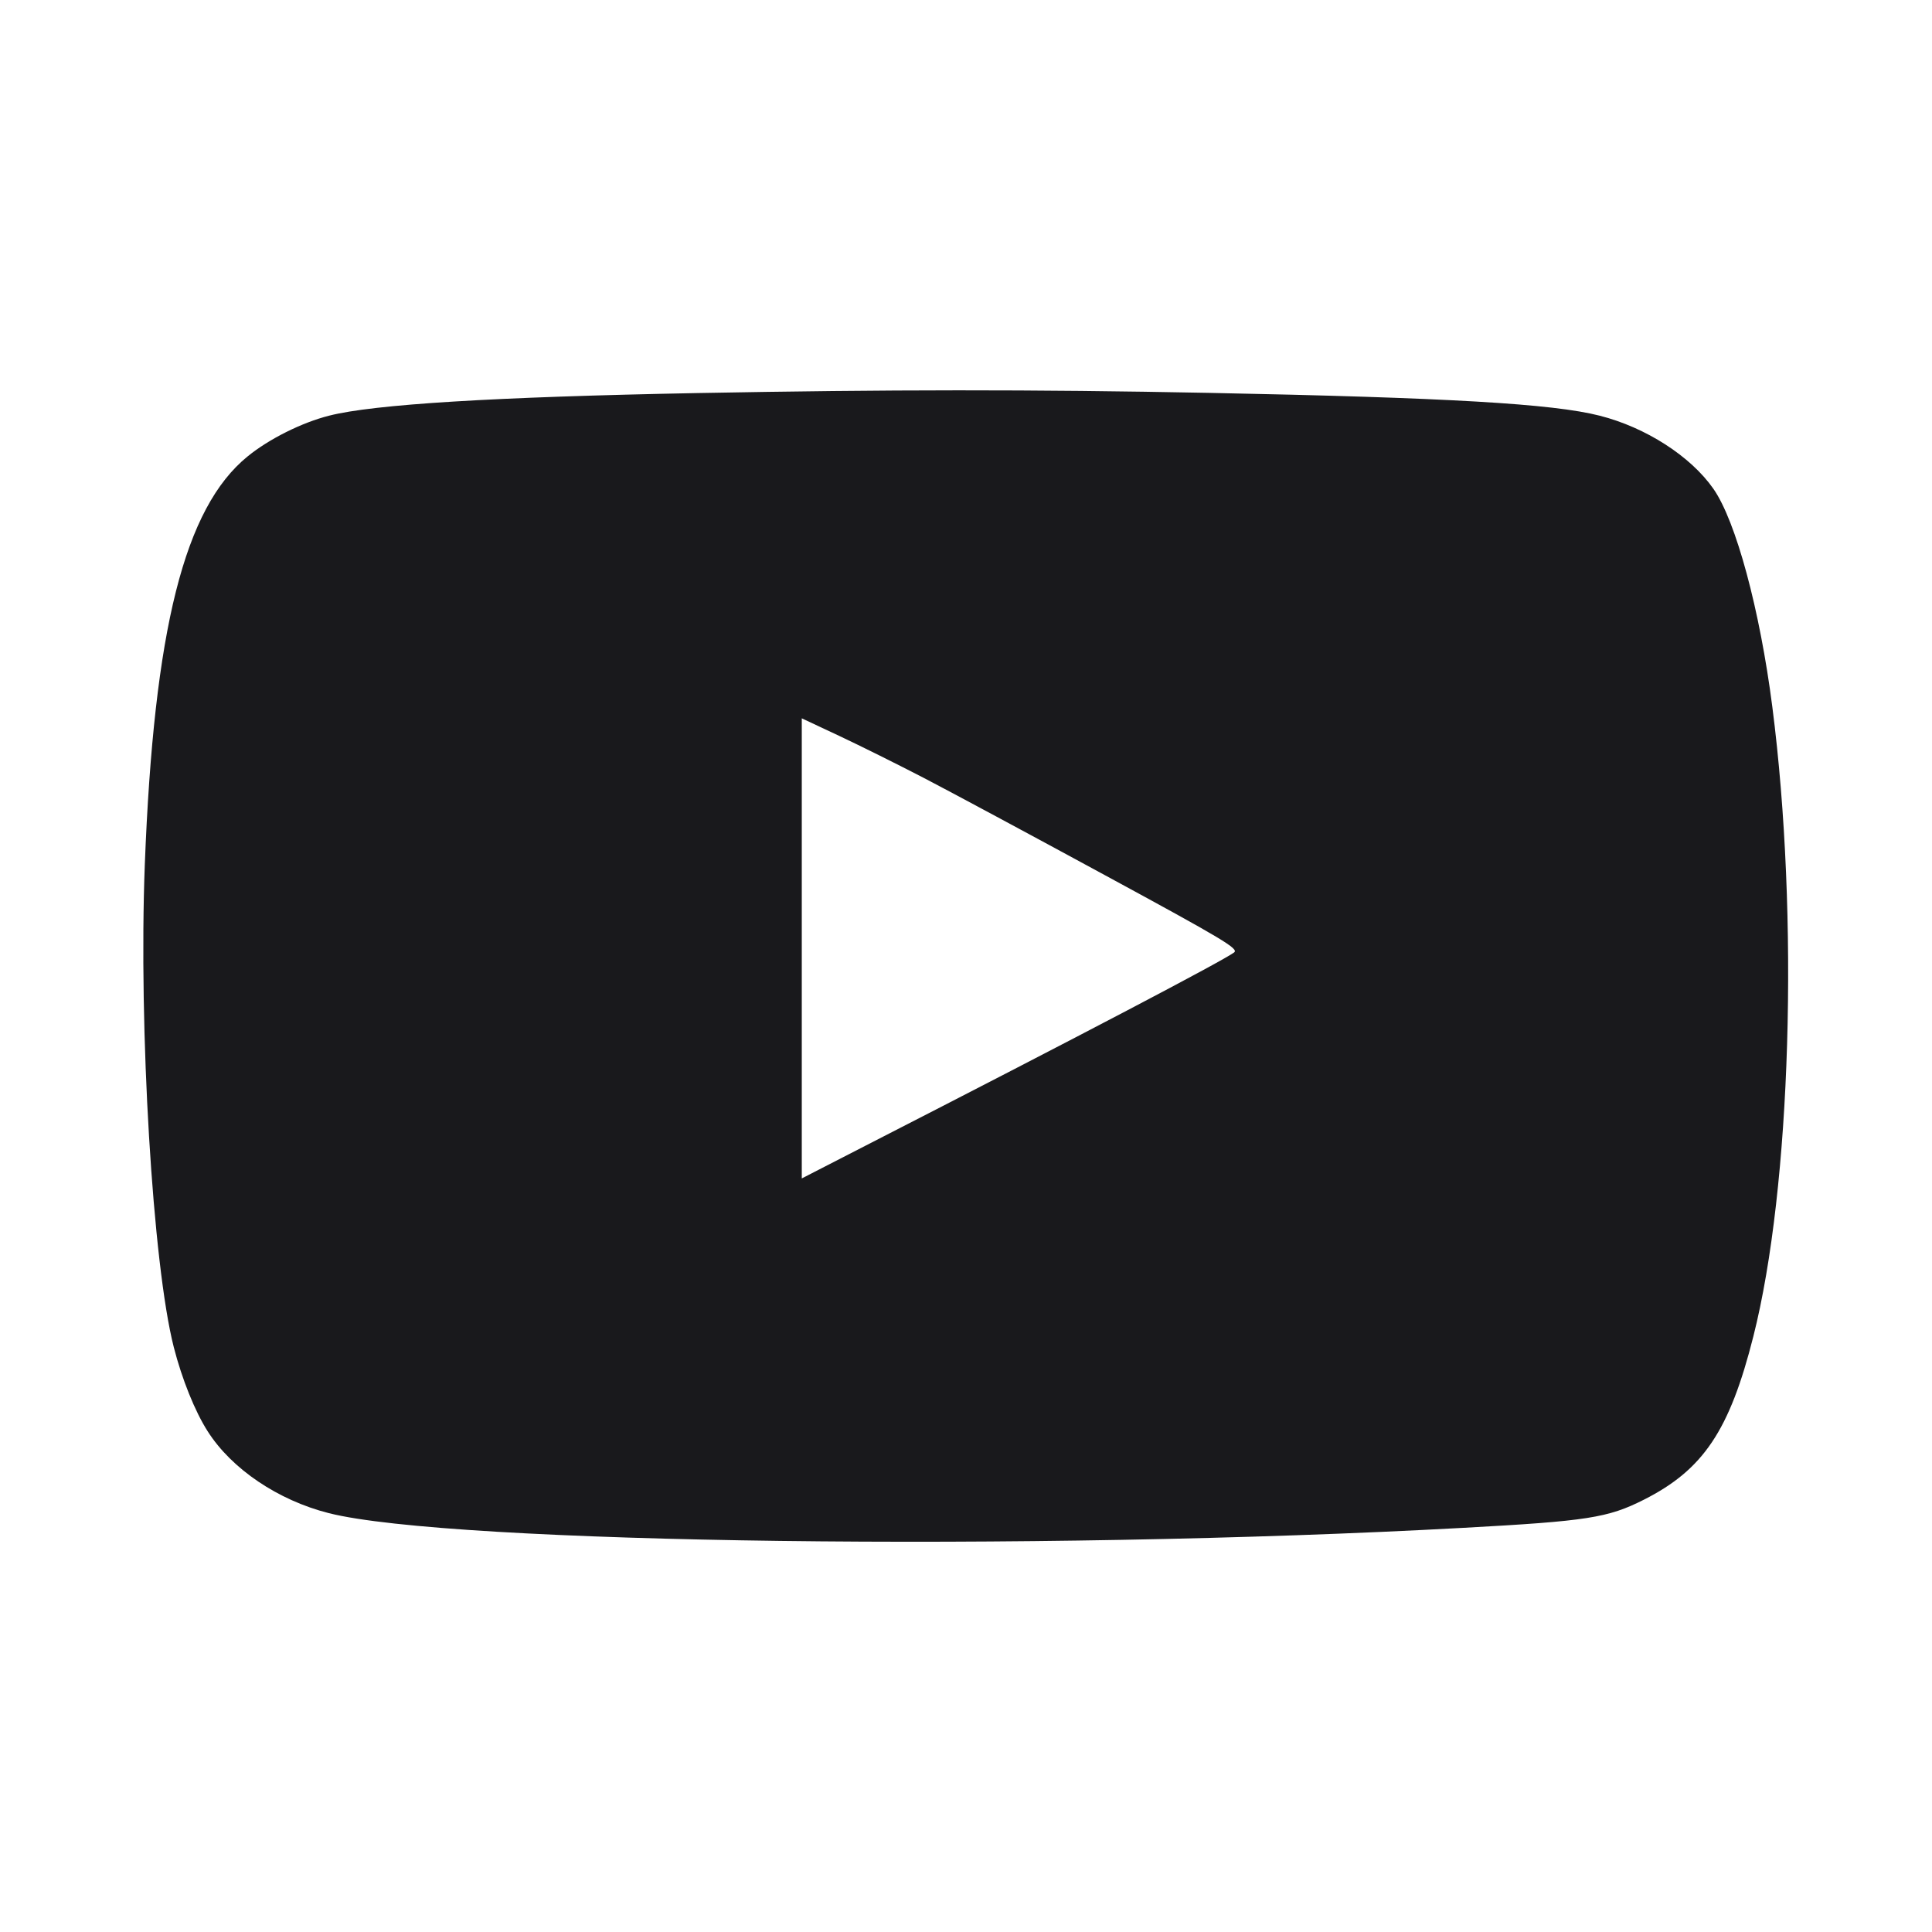
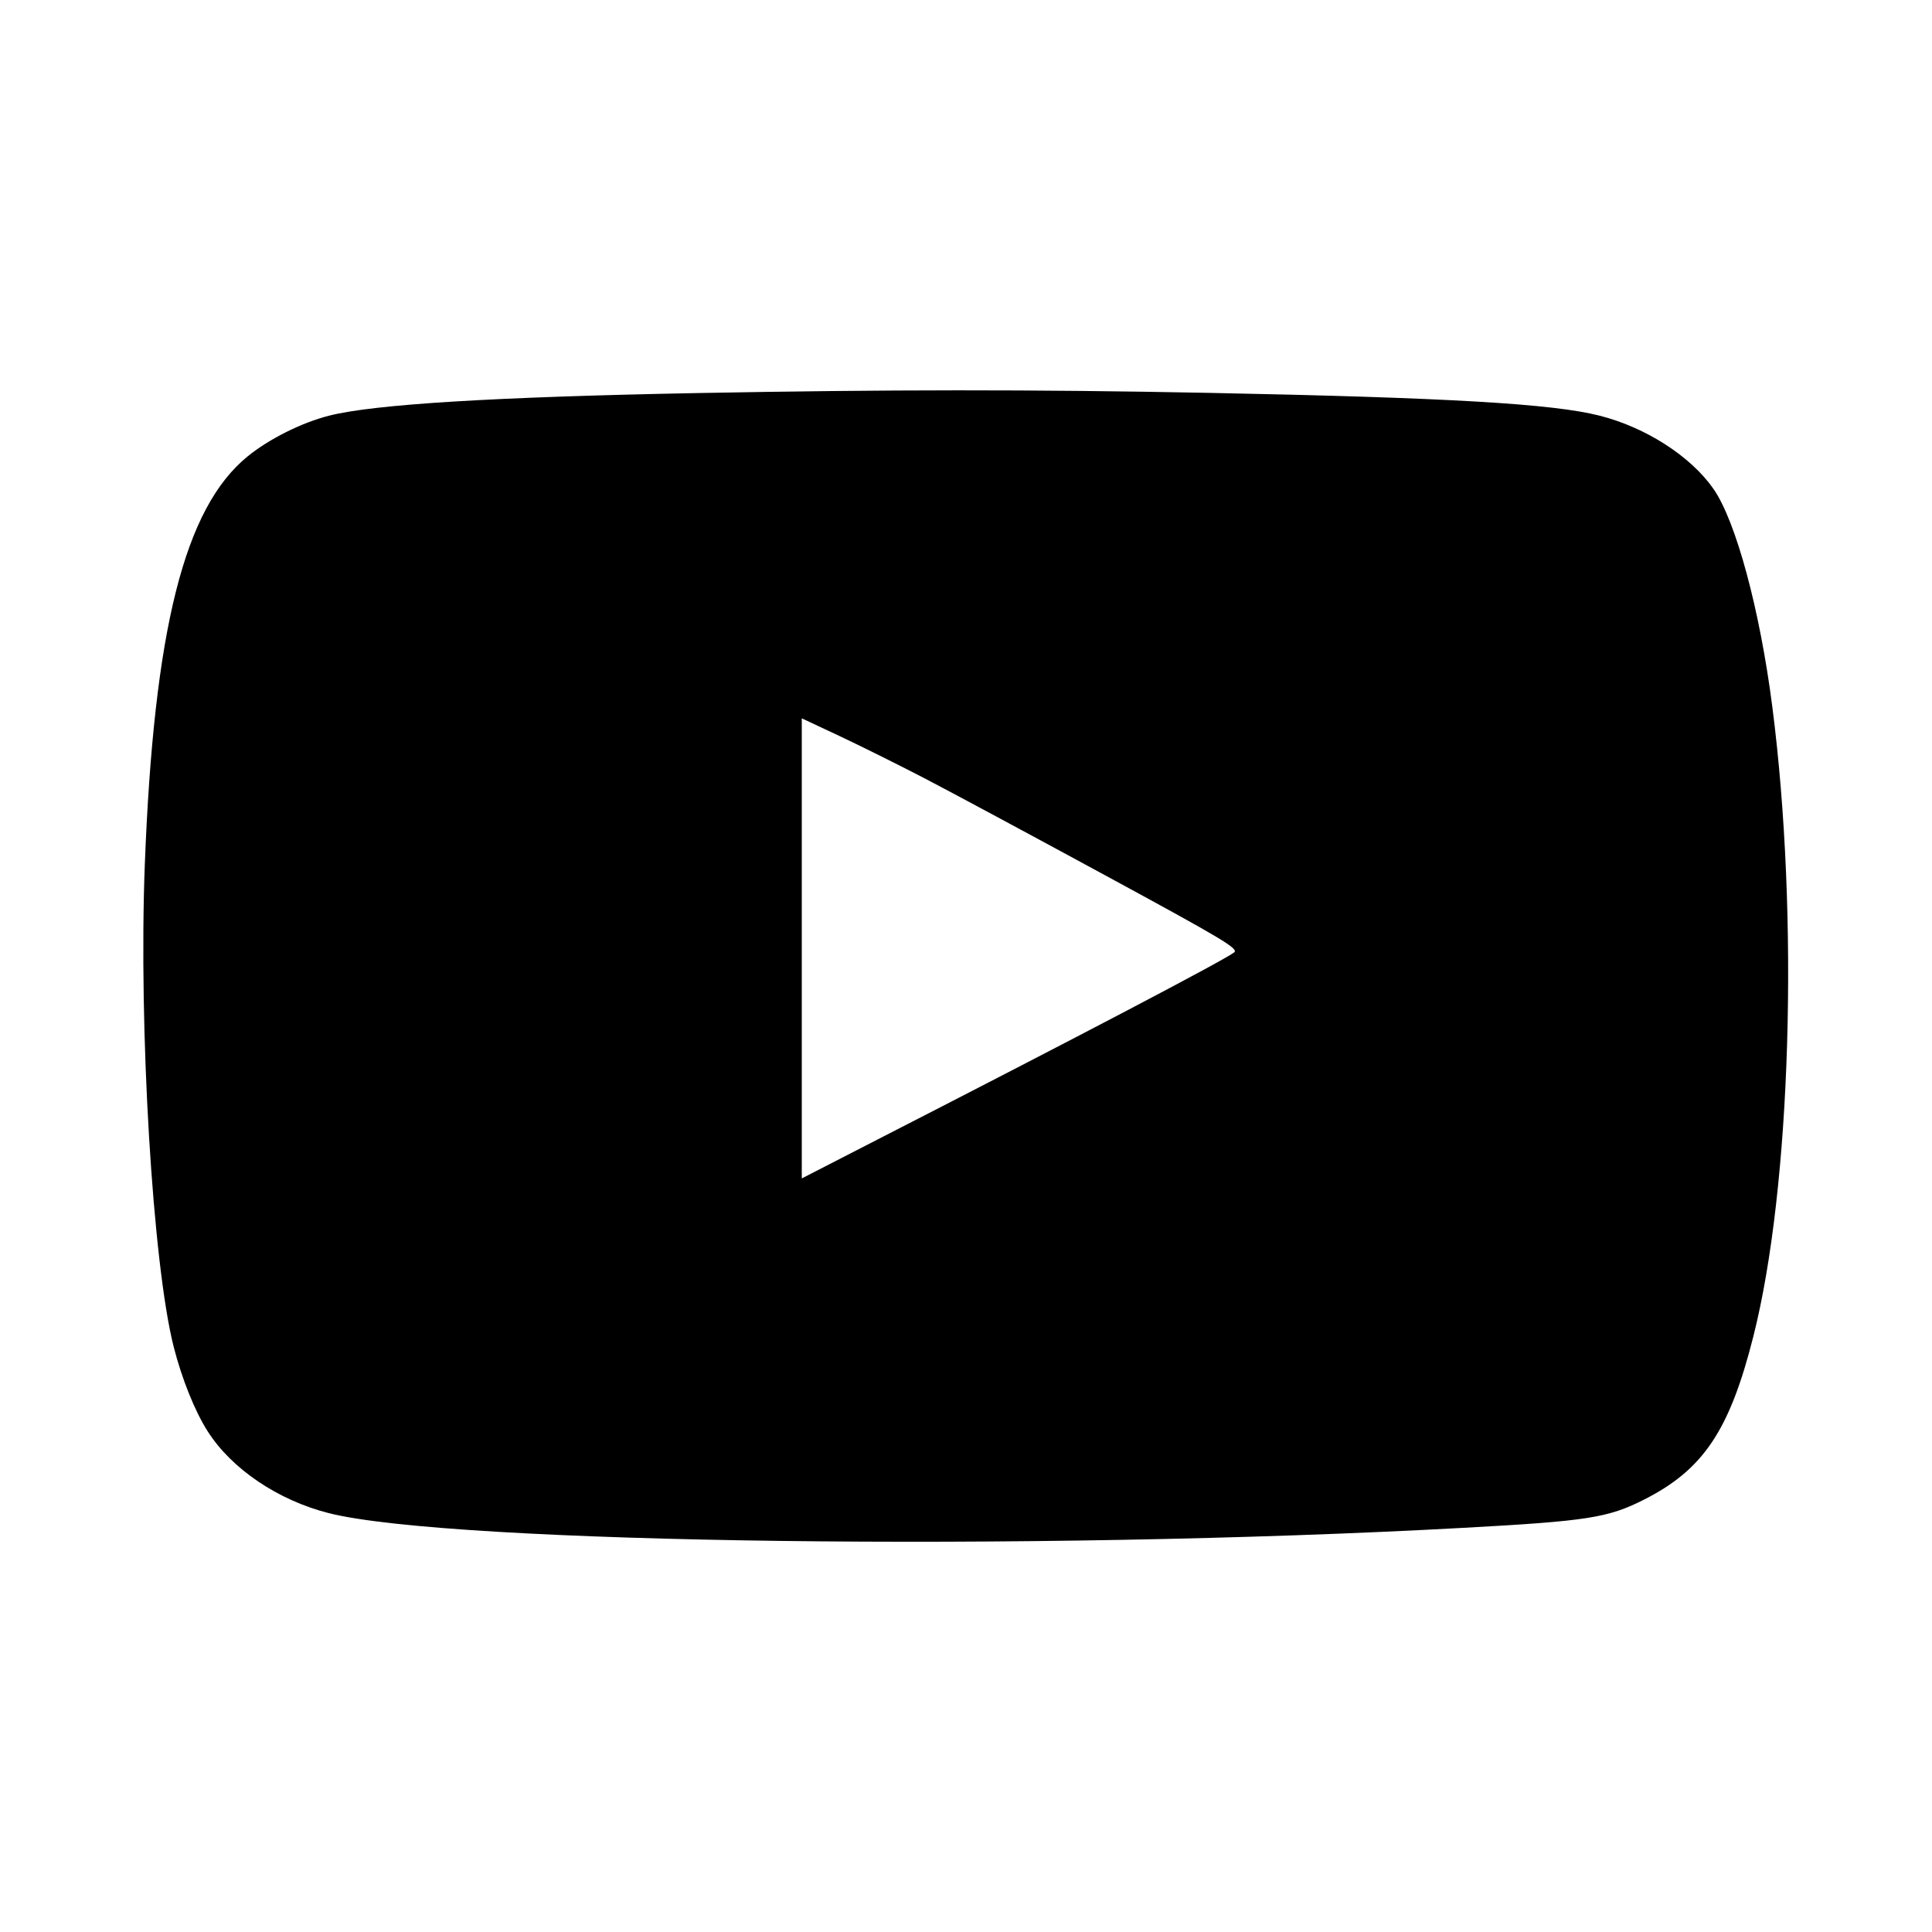
<svg xmlns="http://www.w3.org/2000/svg" width="20" height="20" viewBox="0 0 20 20" fill="none">
-   <path d="M7.215 4.069 C 5.119 4.109,3.868 4.185,3.407 4.303 C 3.125 4.374,2.783 4.545,2.563 4.725 C 1.909 5.256,1.593 6.513,1.499 8.951 C 1.434 10.651,1.581 13.093,1.799 13.946 C 1.883 14.275,2.018 14.611,2.150 14.817 C 2.398 15.207,2.879 15.531,3.404 15.664 C 4.666 15.983,10.685 16.061,15.150 15.816 C 16.432 15.746,16.645 15.713,17.017 15.525 C 17.633 15.214,17.905 14.808,18.151 13.833 C 18.541 12.291,18.626 9.486,18.347 7.317 C 18.218 6.311,17.970 5.393,17.737 5.060 C 17.502 4.723,17.037 4.424,16.559 4.303 C 16.075 4.179,14.981 4.116,12.517 4.067 C 10.679 4.031,9.188 4.032,7.215 4.069 M9.567 8.055 C 9.833 8.193,10.676 8.646,11.442 9.062 C 12.666 9.726,12.827 9.822,12.775 9.860 C 12.655 9.949,11.222 10.701,8.958 11.861 L 8.300 12.199 8.300 9.817 L 8.300 7.436 8.692 7.620 C 8.907 7.721,9.301 7.917,9.567 8.055 " fill="#19191C" stroke="none" fill-rule="evenodd" />
+   <path d="M7.215 4.069 C 5.119 4.109,3.868 4.185,3.407 4.303 C 3.125 4.374,2.783 4.545,2.563 4.725 C 1.909 5.256,1.593 6.513,1.499 8.951 C 1.434 10.651,1.581 13.093,1.799 13.946 C 1.883 14.275,2.018 14.611,2.150 14.817 C 2.398 15.207,2.879 15.531,3.404 15.664 C 4.666 15.983,10.685 16.061,15.150 15.816 C 16.432 15.746,16.645 15.713,17.017 15.525 C 17.633 15.214,17.905 14.808,18.151 13.833 C 18.541 12.291,18.626 9.486,18.347 7.317 C 18.218 6.311,17.970 5.393,17.737 5.060 C 17.502 4.723,17.037 4.424,16.559 4.303 C 16.075 4.179,14.981 4.116,12.517 4.067 C 10.679 4.031,9.188 4.032,7.215 4.069 M9.567 8.055 C 9.833 8.193,10.676 8.646,11.442 9.062 C 12.666 9.726,12.827 9.822,12.775 9.860 C 12.655 9.949,11.222 10.701,8.958 11.861 L 8.300 12.199 8.300 9.817 L 8.300 7.436 8.692 7.620 C 8.907 7.721,9.301 7.917,9.567 8.055 " fill="currentColor" stroke="none" fill-rule="evenodd" />
</svg>
